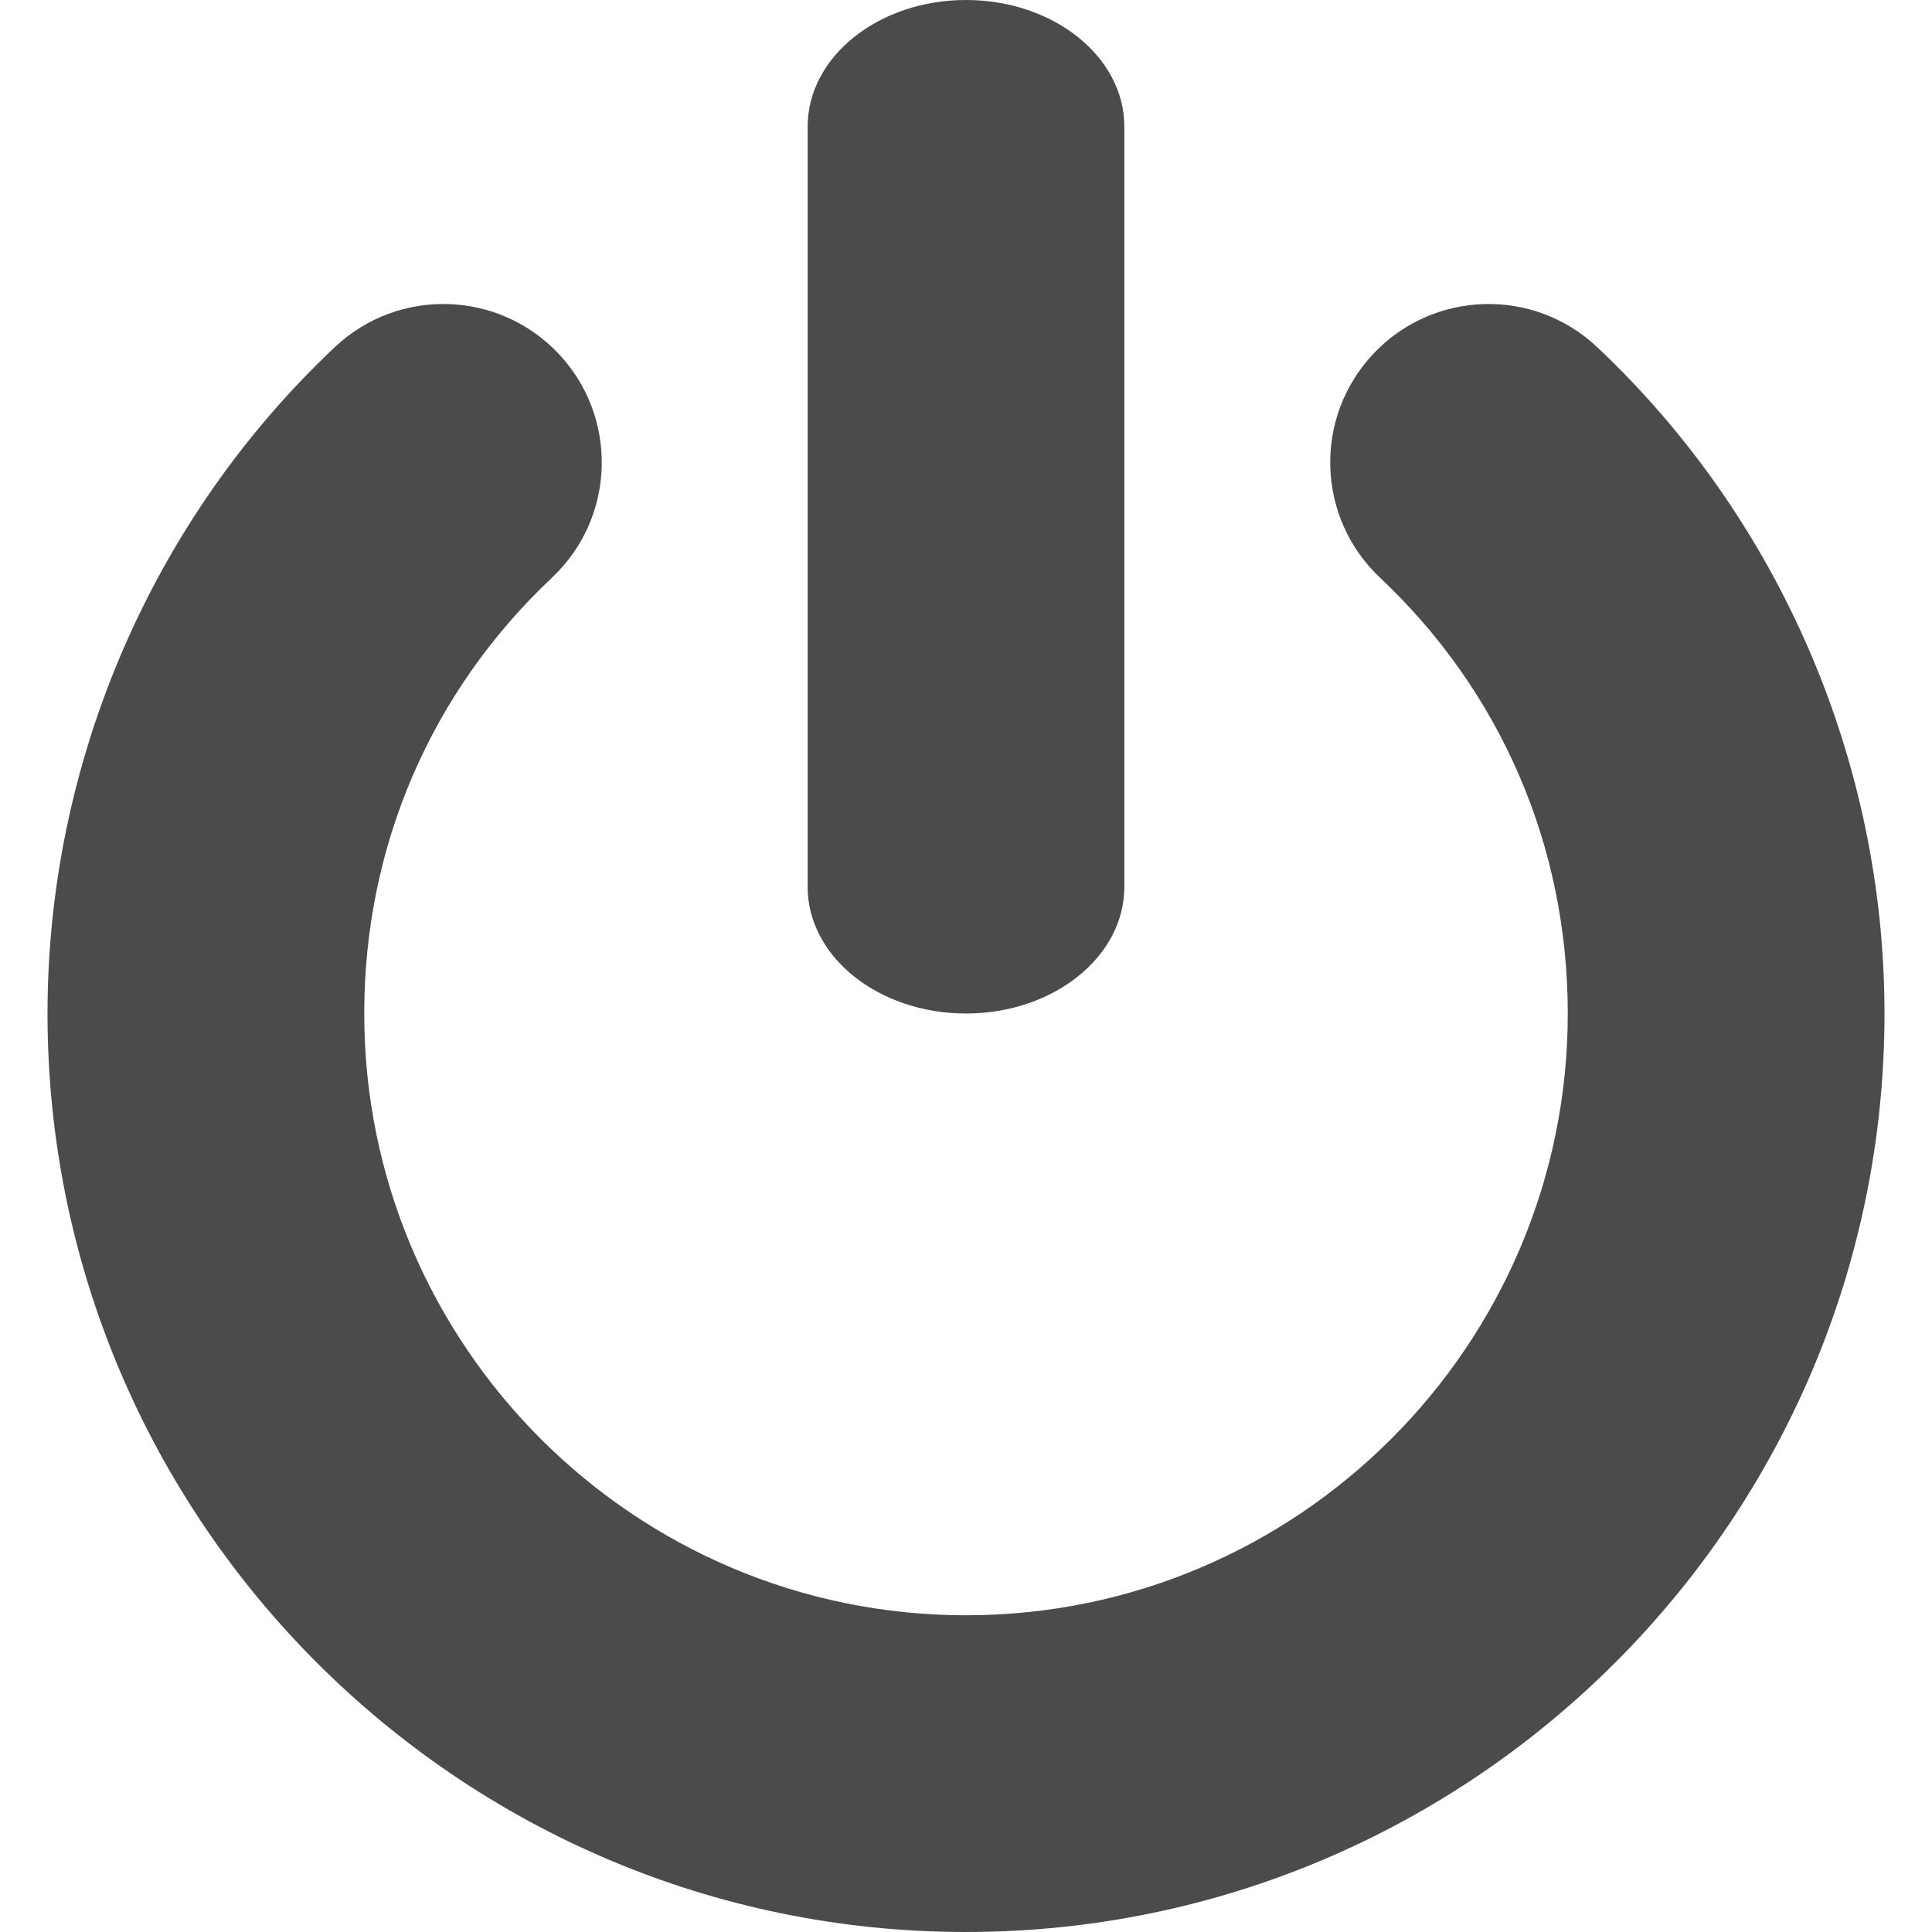
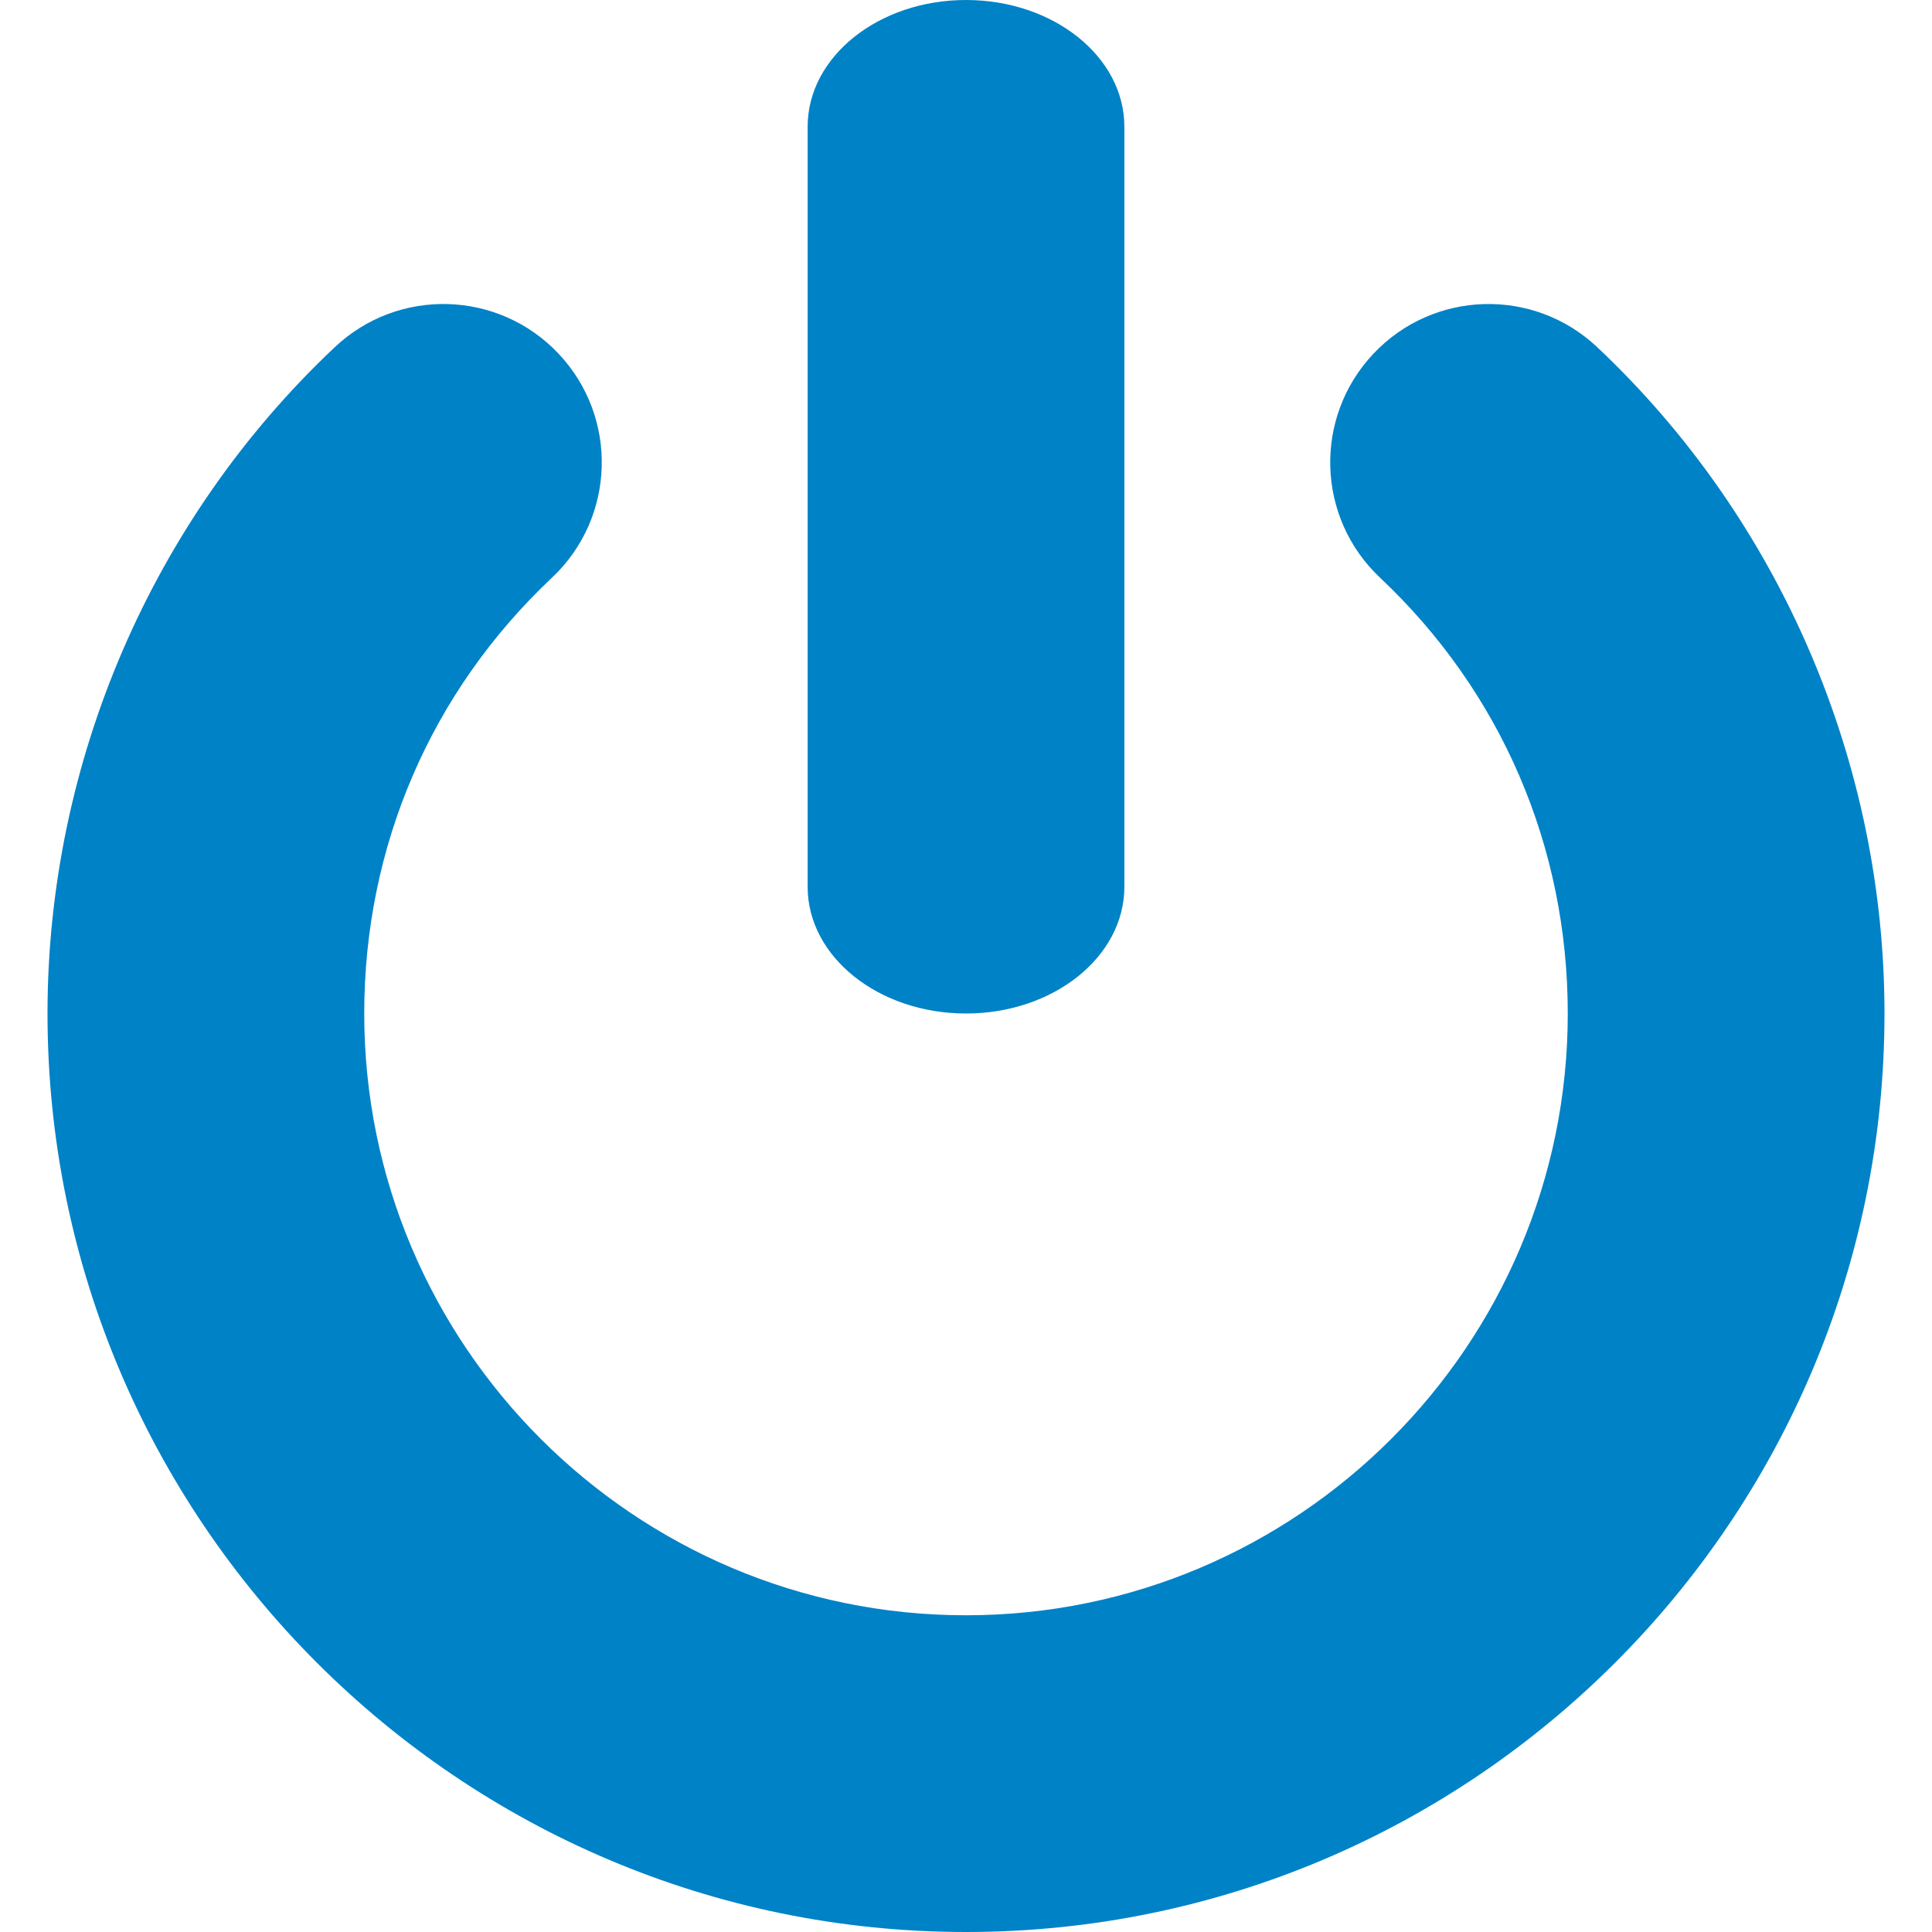
<svg xmlns="http://www.w3.org/2000/svg" version="1.1" id="_x32_" x="0px" y="0px" viewBox="0 0 512 512" style="width: 256px; height: 256px; opacity: 1;" xml:space="preserve">
  <style type="text/css">
- 	.st0{fill:#4B4B4B;}
+ 	.st0{fill:#0082C7;}
</style>
  <g>
-     <path class="st0" d="M423.262,91.992c-16.877-15.91-43.434-15.098-59.32,1.778c-15.894,16.877-15.098,43.434,1.779,59.32   c32.082,30.213,49.754,71.238,49.754,115.5c0,87.934-71.541,159.476-159.476,159.476S96.525,356.524,96.525,268.59   c0-44.262,17.668-85.287,49.754-115.5c16.877-15.885,17.672-42.442,1.779-59.32c-15.885-16.885-42.455-17.688-59.32-1.778   C40.344,137.557,12.59,201.926,12.59,268.59C12.59,402.803,121.783,512,256,512c134.213,0,243.41-109.197,243.41-243.41   C499.41,201.926,471.656,137.557,423.262,91.992z" style="fill: rgb(75, 75, 75);" />
-     <path class="st0" d="M256,268.59c23.178,0,41.967-15.033,41.967-33.574V33.574C297.967,15.033,279.178,0,256,0   c-23.178,0-41.967,15.033-41.967,33.574v201.443C214.033,253.557,232.822,268.59,256,268.59z" style="fill: rgb(75, 75, 75);" />
+     <path class="st0" d="M423.262,91.992c-16.877-15.91-43.434-15.098-59.32,1.778c-15.894,16.877-15.098,43.434,1.779,59.32   c32.082,30.213,49.754,71.238,49.754,115.5c0,87.934-71.541,159.476-159.476,159.476S96.525,356.524,96.525,268.59   c0-44.262,17.668-85.287,49.754-115.5c16.877-15.885,17.672-42.442,1.779-59.32c-15.885-16.885-42.455-17.688-59.32-1.778   C40.344,137.557,12.59,201.926,12.59,268.59C12.59,402.803,121.783,512,256,512c134.213,0,243.41-109.197,243.41-243.41   C499.41,201.926,471.656,137.557,423.262,91.992z" />
+     <path class="st0" d="M256,268.59c23.178,0,41.967-15.033,41.967-33.574V33.574C297.967,15.033,279.178,0,256,0   c-23.178,0-41.967,15.033-41.967,33.574v201.443C214.033,253.557,232.822,268.59,256,268.59z" />
  </g>
</svg>
